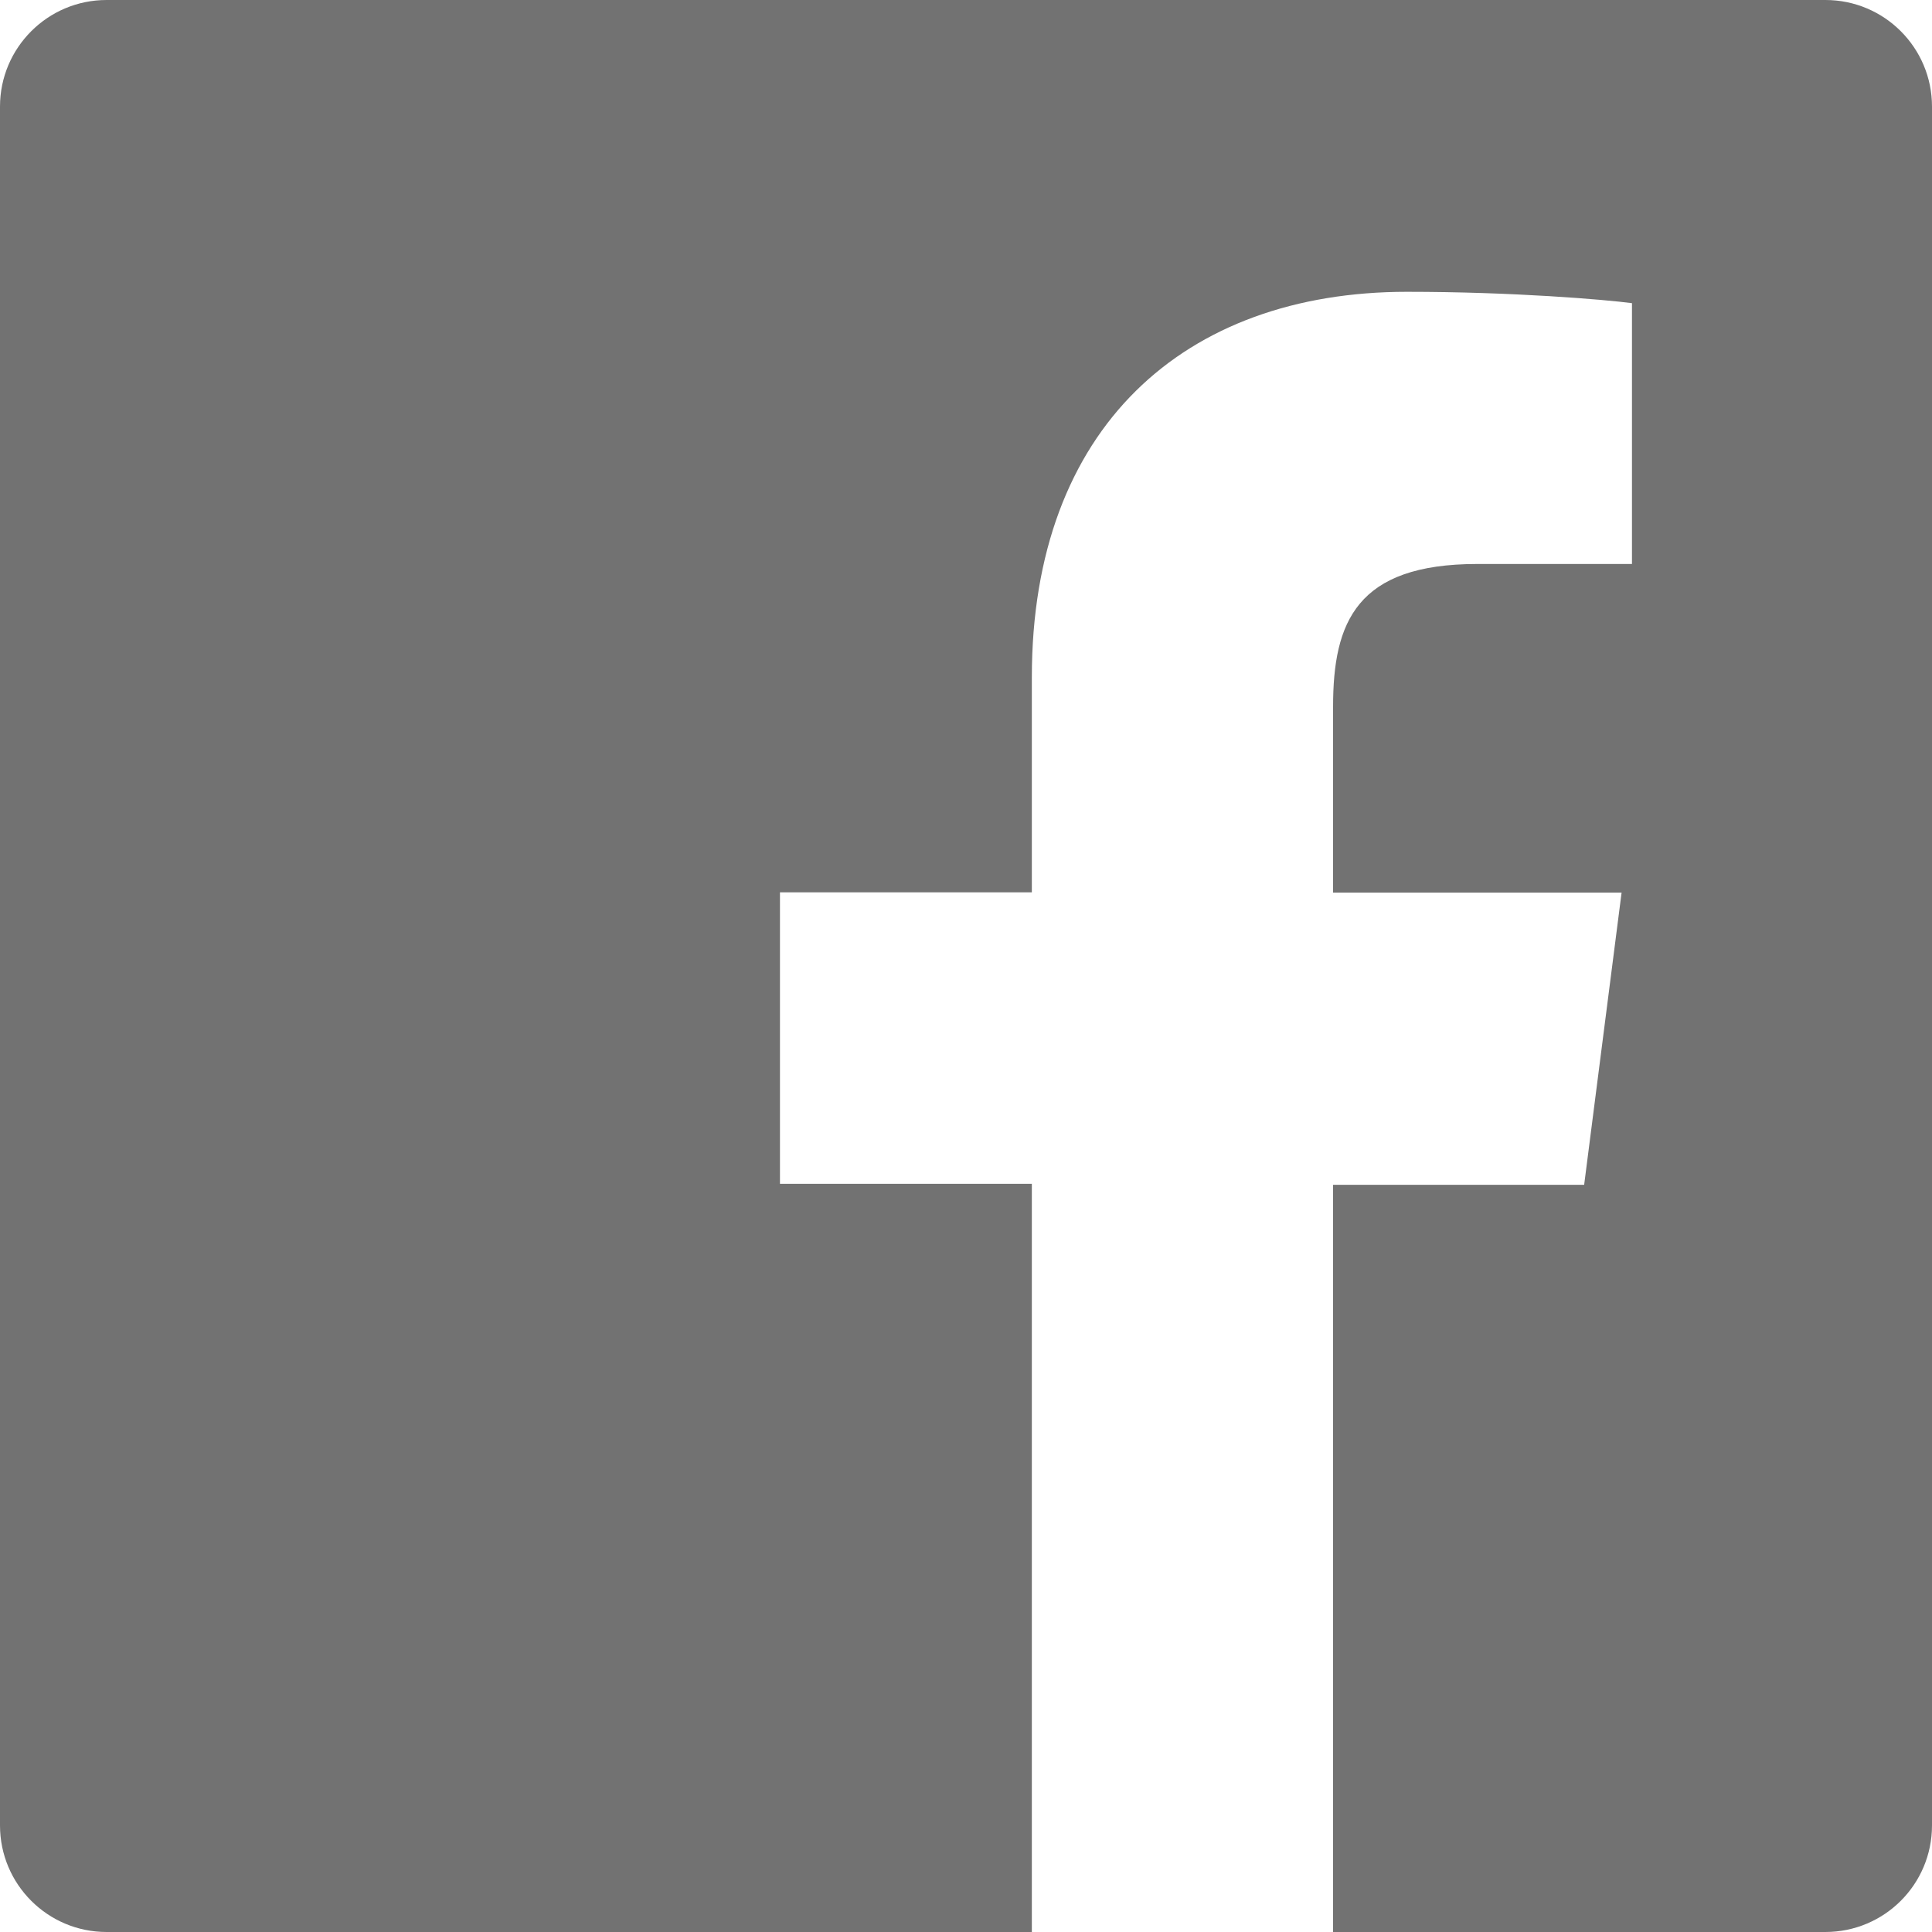
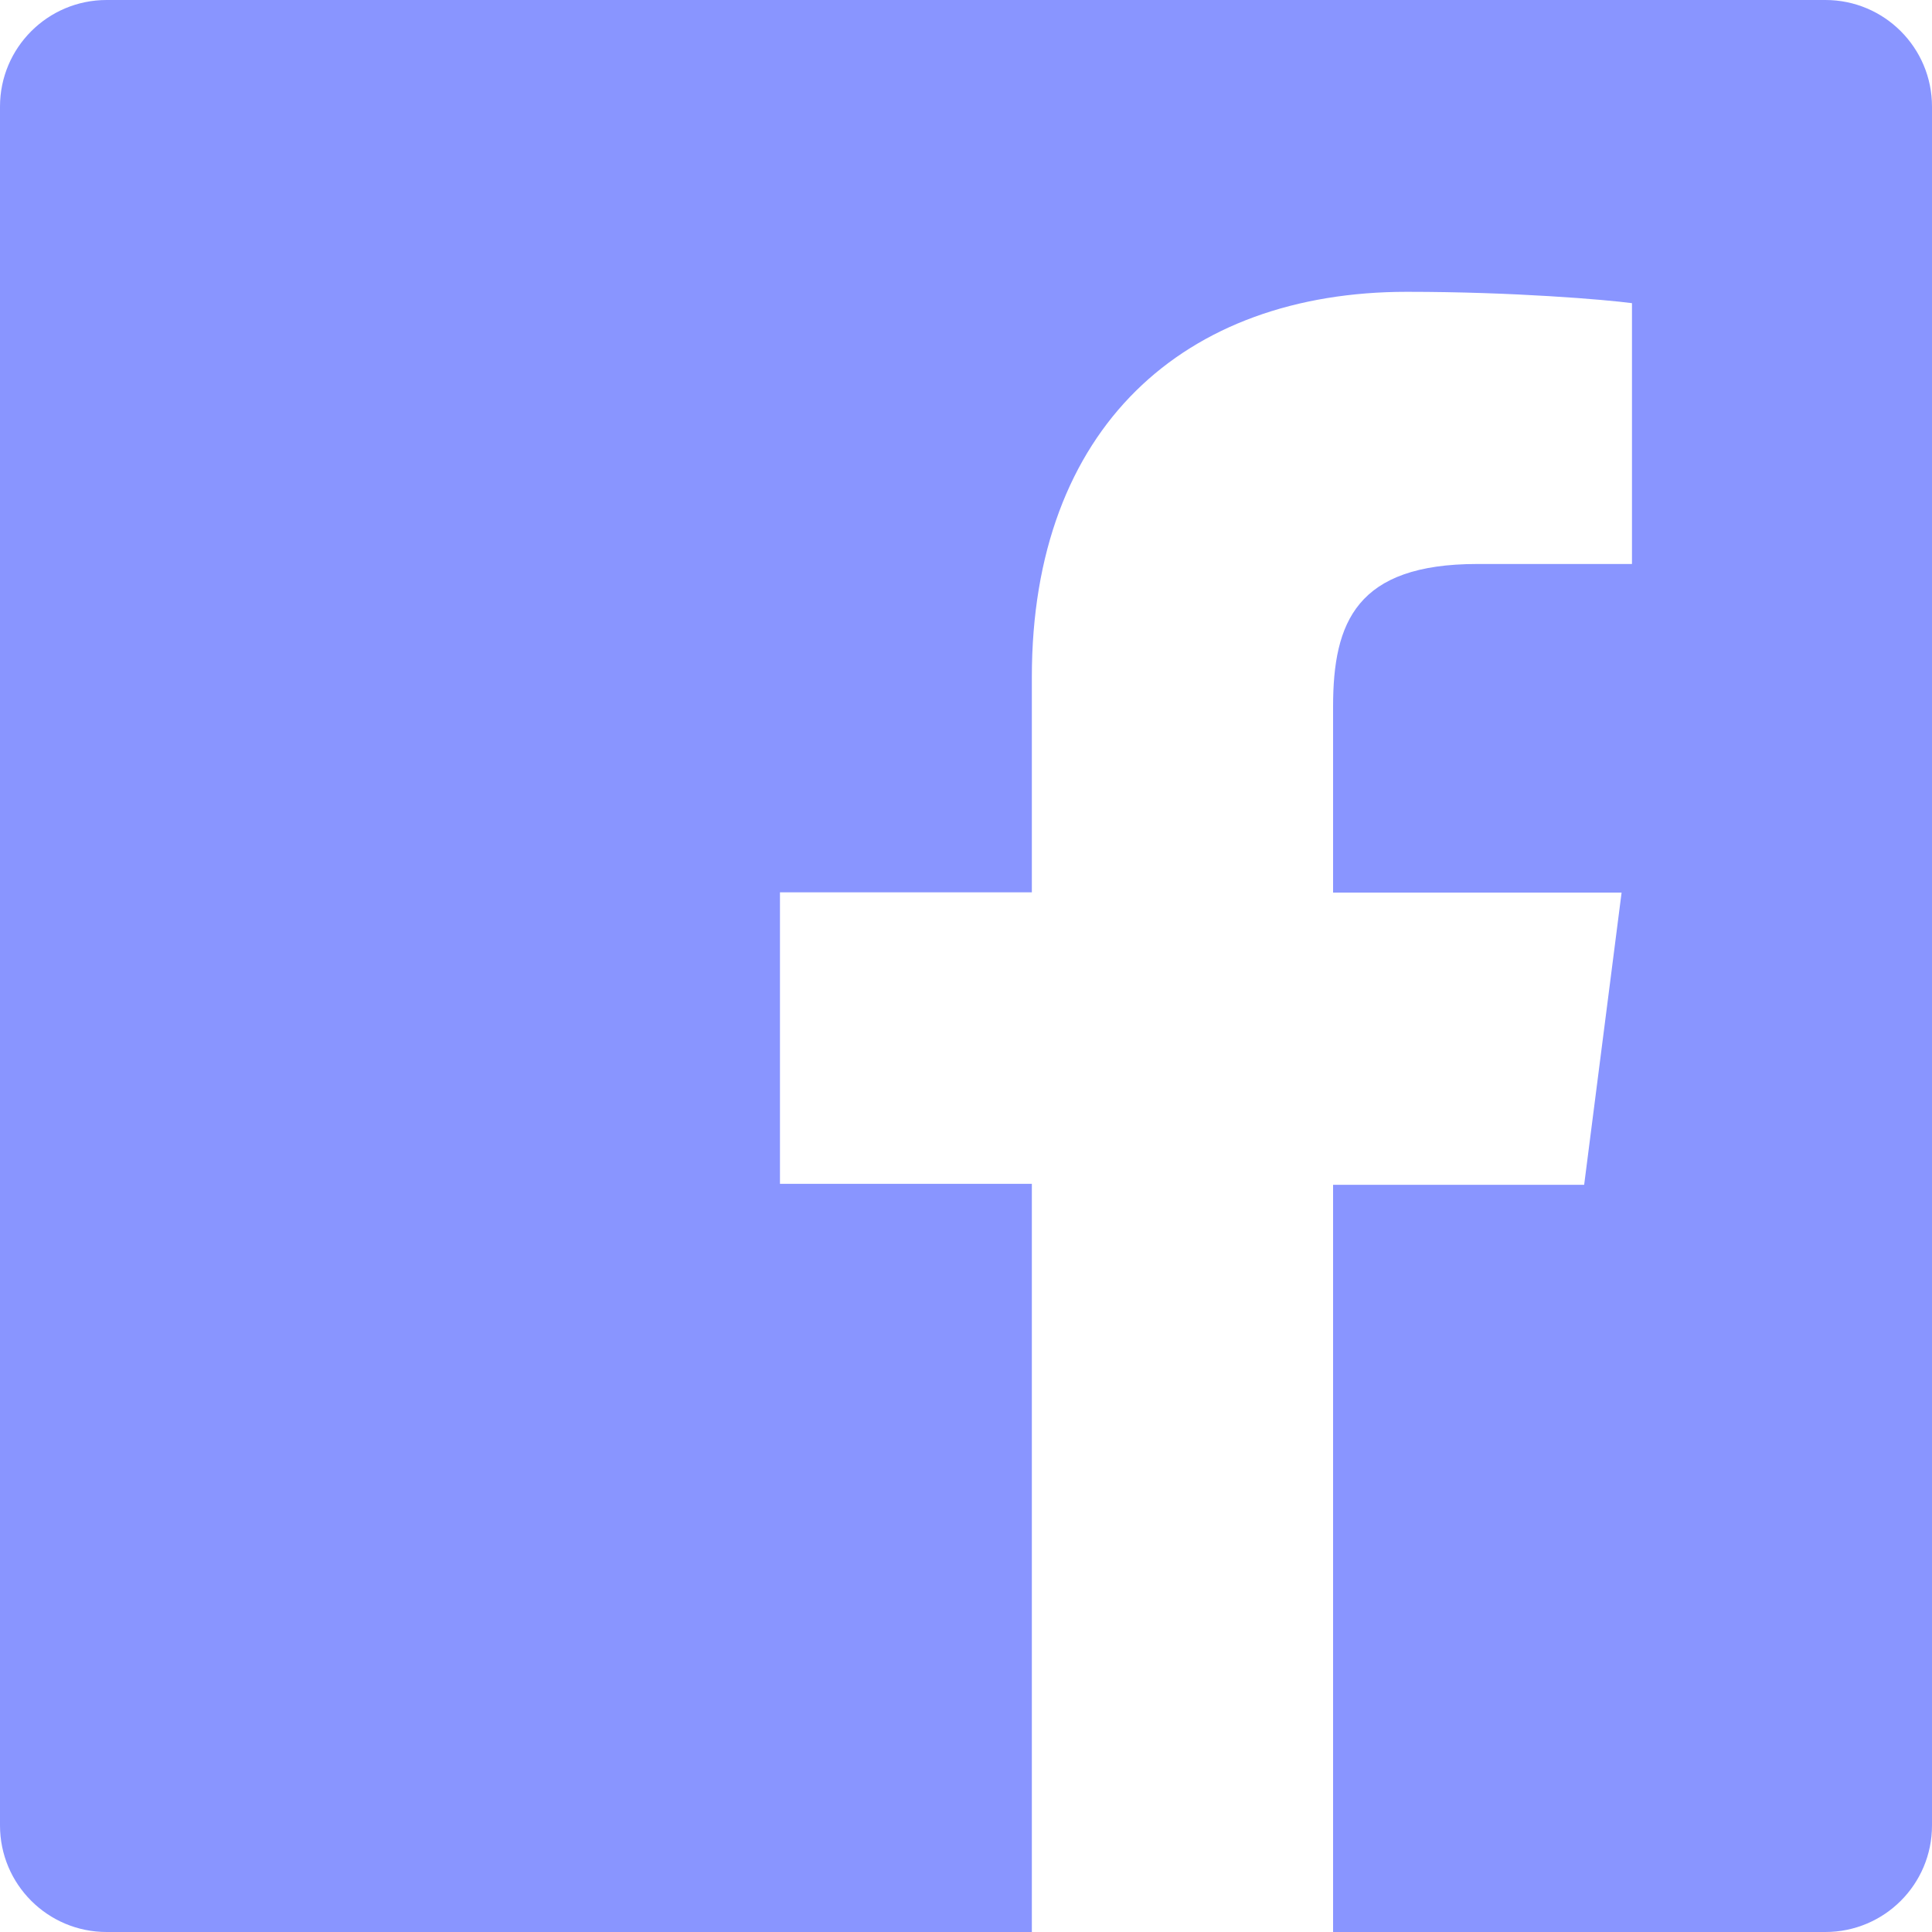
<svg xmlns="http://www.w3.org/2000/svg" viewBox="0 0 24 24" preserveAspectRatio="xMidYMid meet">
-   <path fill="#727272" d="M22.676 0H1.324C.593 0 0 .593 0 1.324v21.352C0 23.408.593 24 1.324 24h11.494v-9.294H9.689v-3.621h3.129V8.41c0-3.099 1.894-4.785 4.659-4.785 1.325 0 2.464.097 2.796.141v3.24h-1.921c-1.5 0-1.792.721-1.792 1.771v2.311h3.584l-.465 3.63H16.56V24h6.115c.733 0 1.325-.592 1.325-1.324V1.324C24 .593 23.408 0 22.676 0" />
+   <path fill="#8995ff" d="M22.676 0H1.324C.593 0 0 .593 0 1.324v21.352C0 23.408.593 24 1.324 24h11.494v-9.294H9.689v-3.621h3.129V8.41c0-3.099 1.894-4.785 4.659-4.785 1.325 0 2.464.097 2.796.141v3.24h-1.921c-1.5 0-1.792.721-1.792 1.771v2.311h3.584l-.465 3.63H16.56V24h6.115c.733 0 1.325-.592 1.325-1.324V1.324C24 .593 23.408 0 22.676 0" />
</svg>
